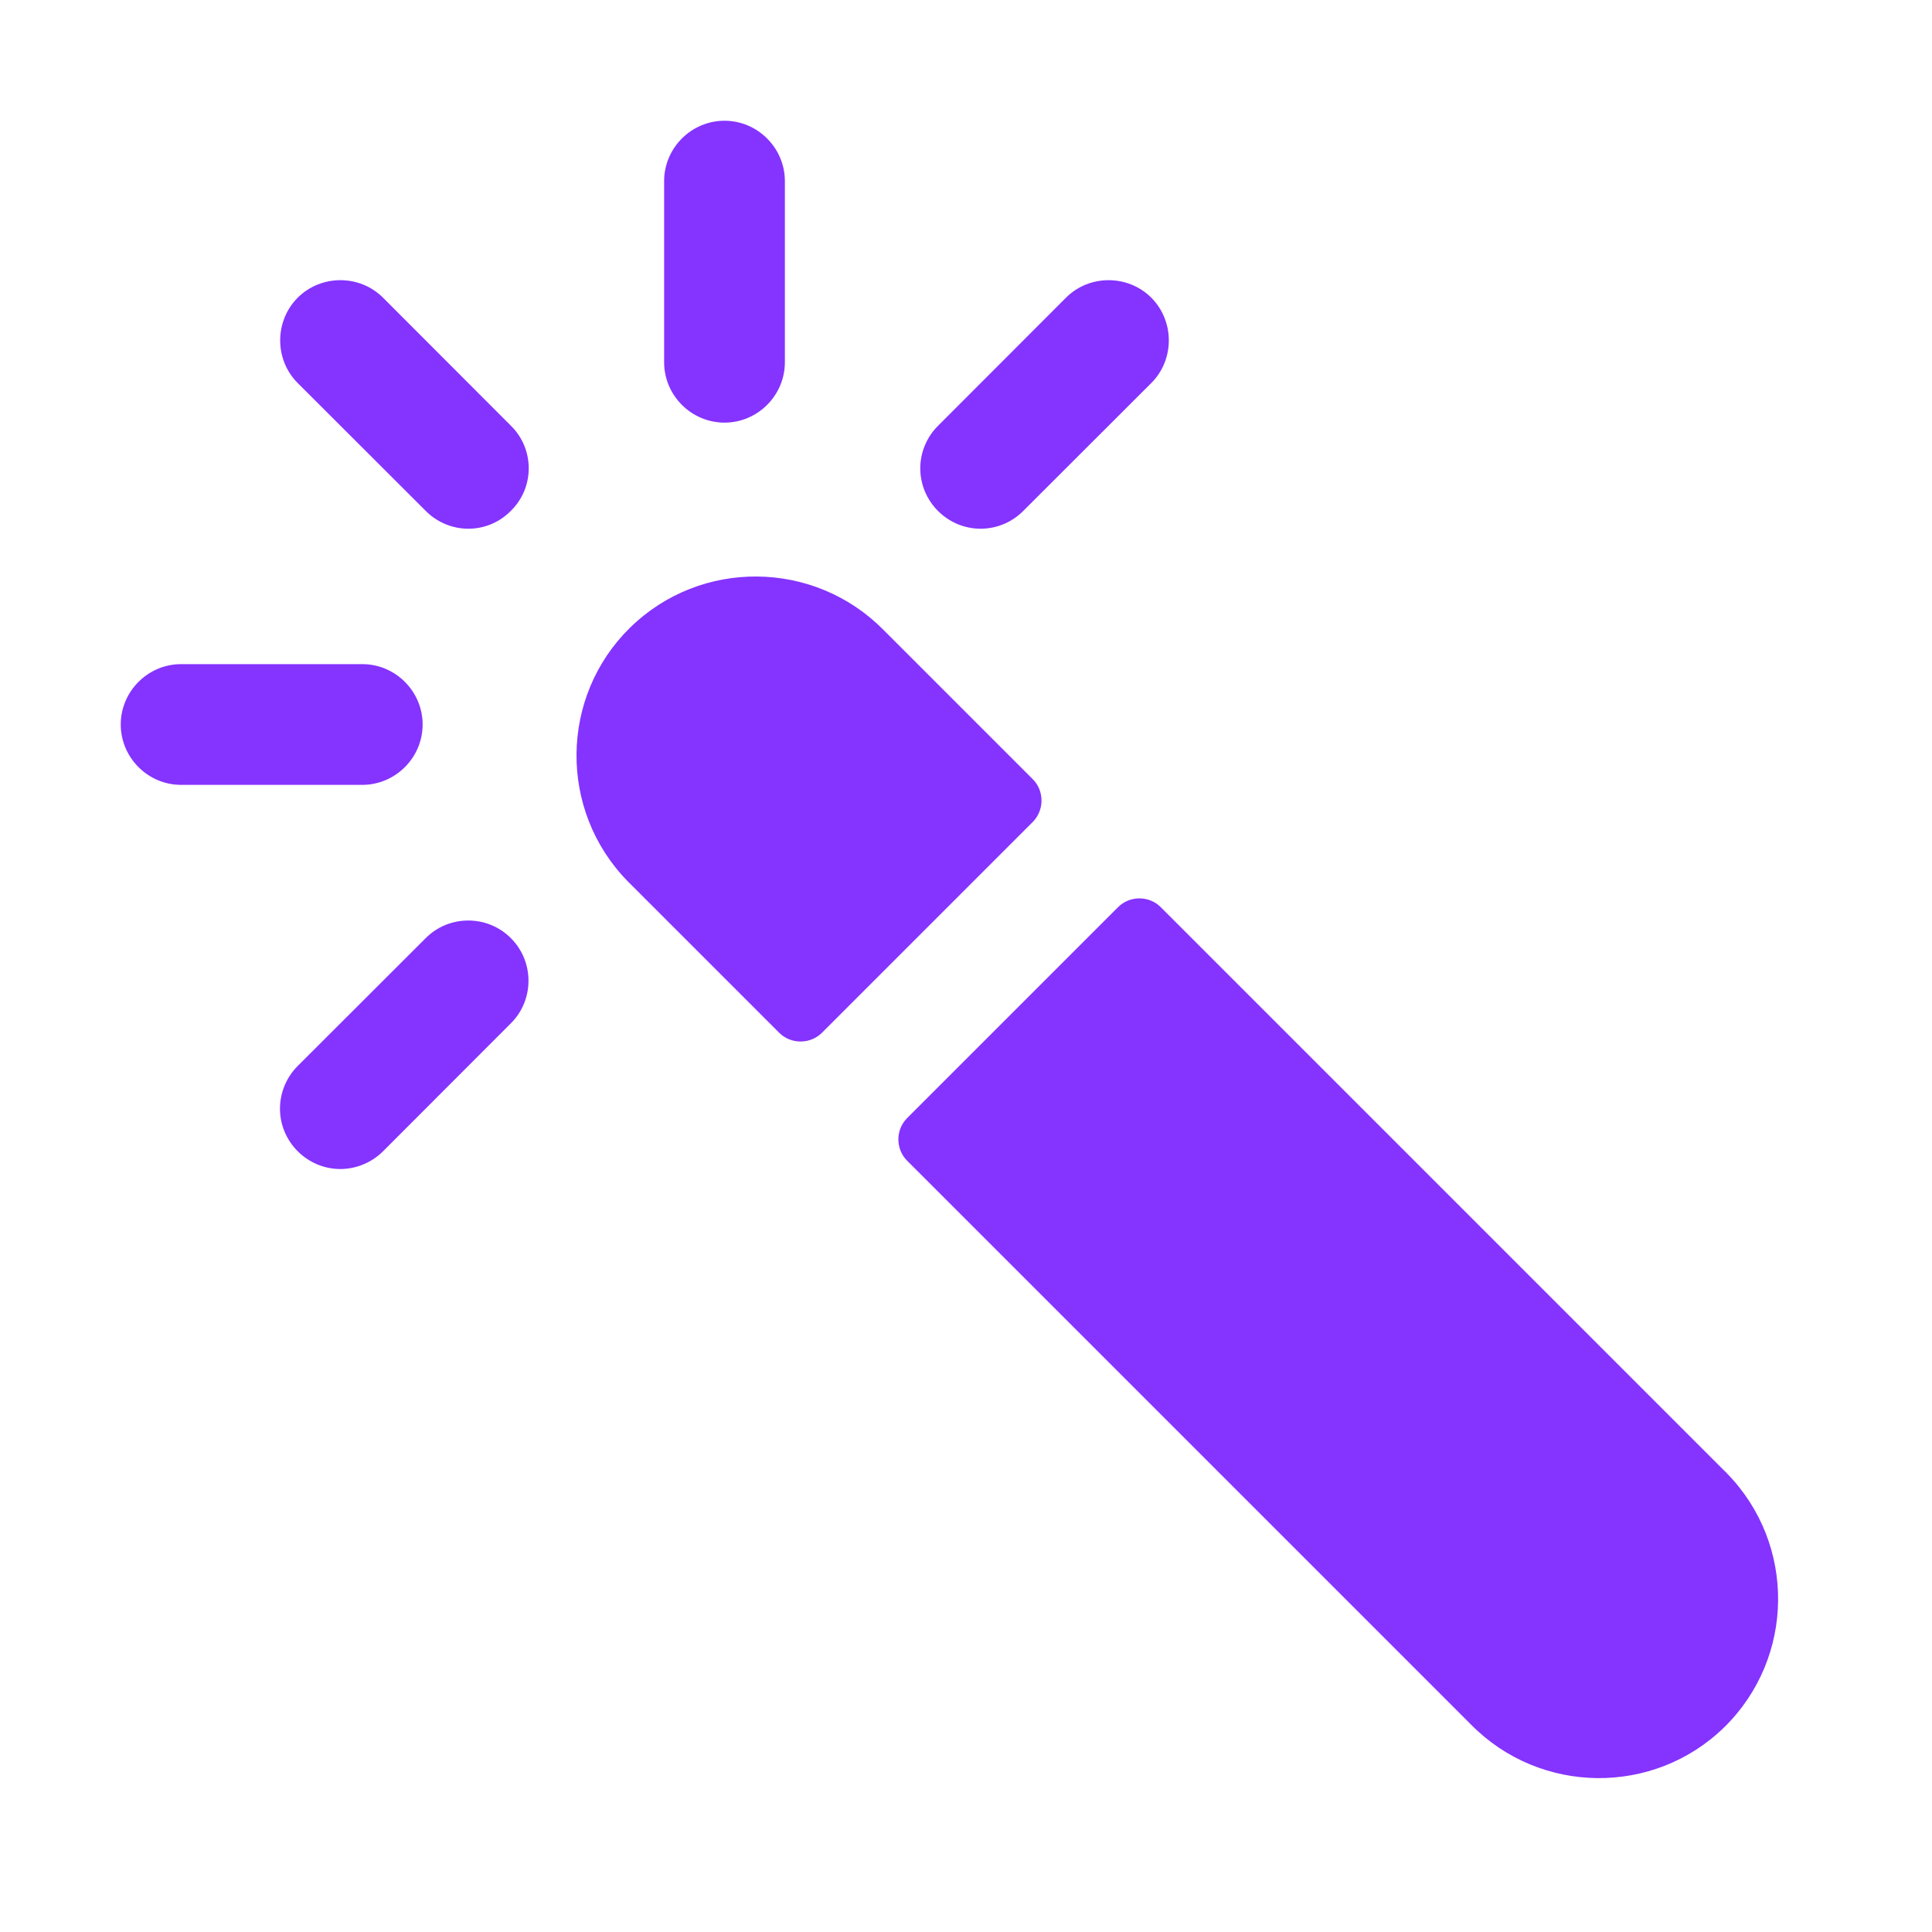
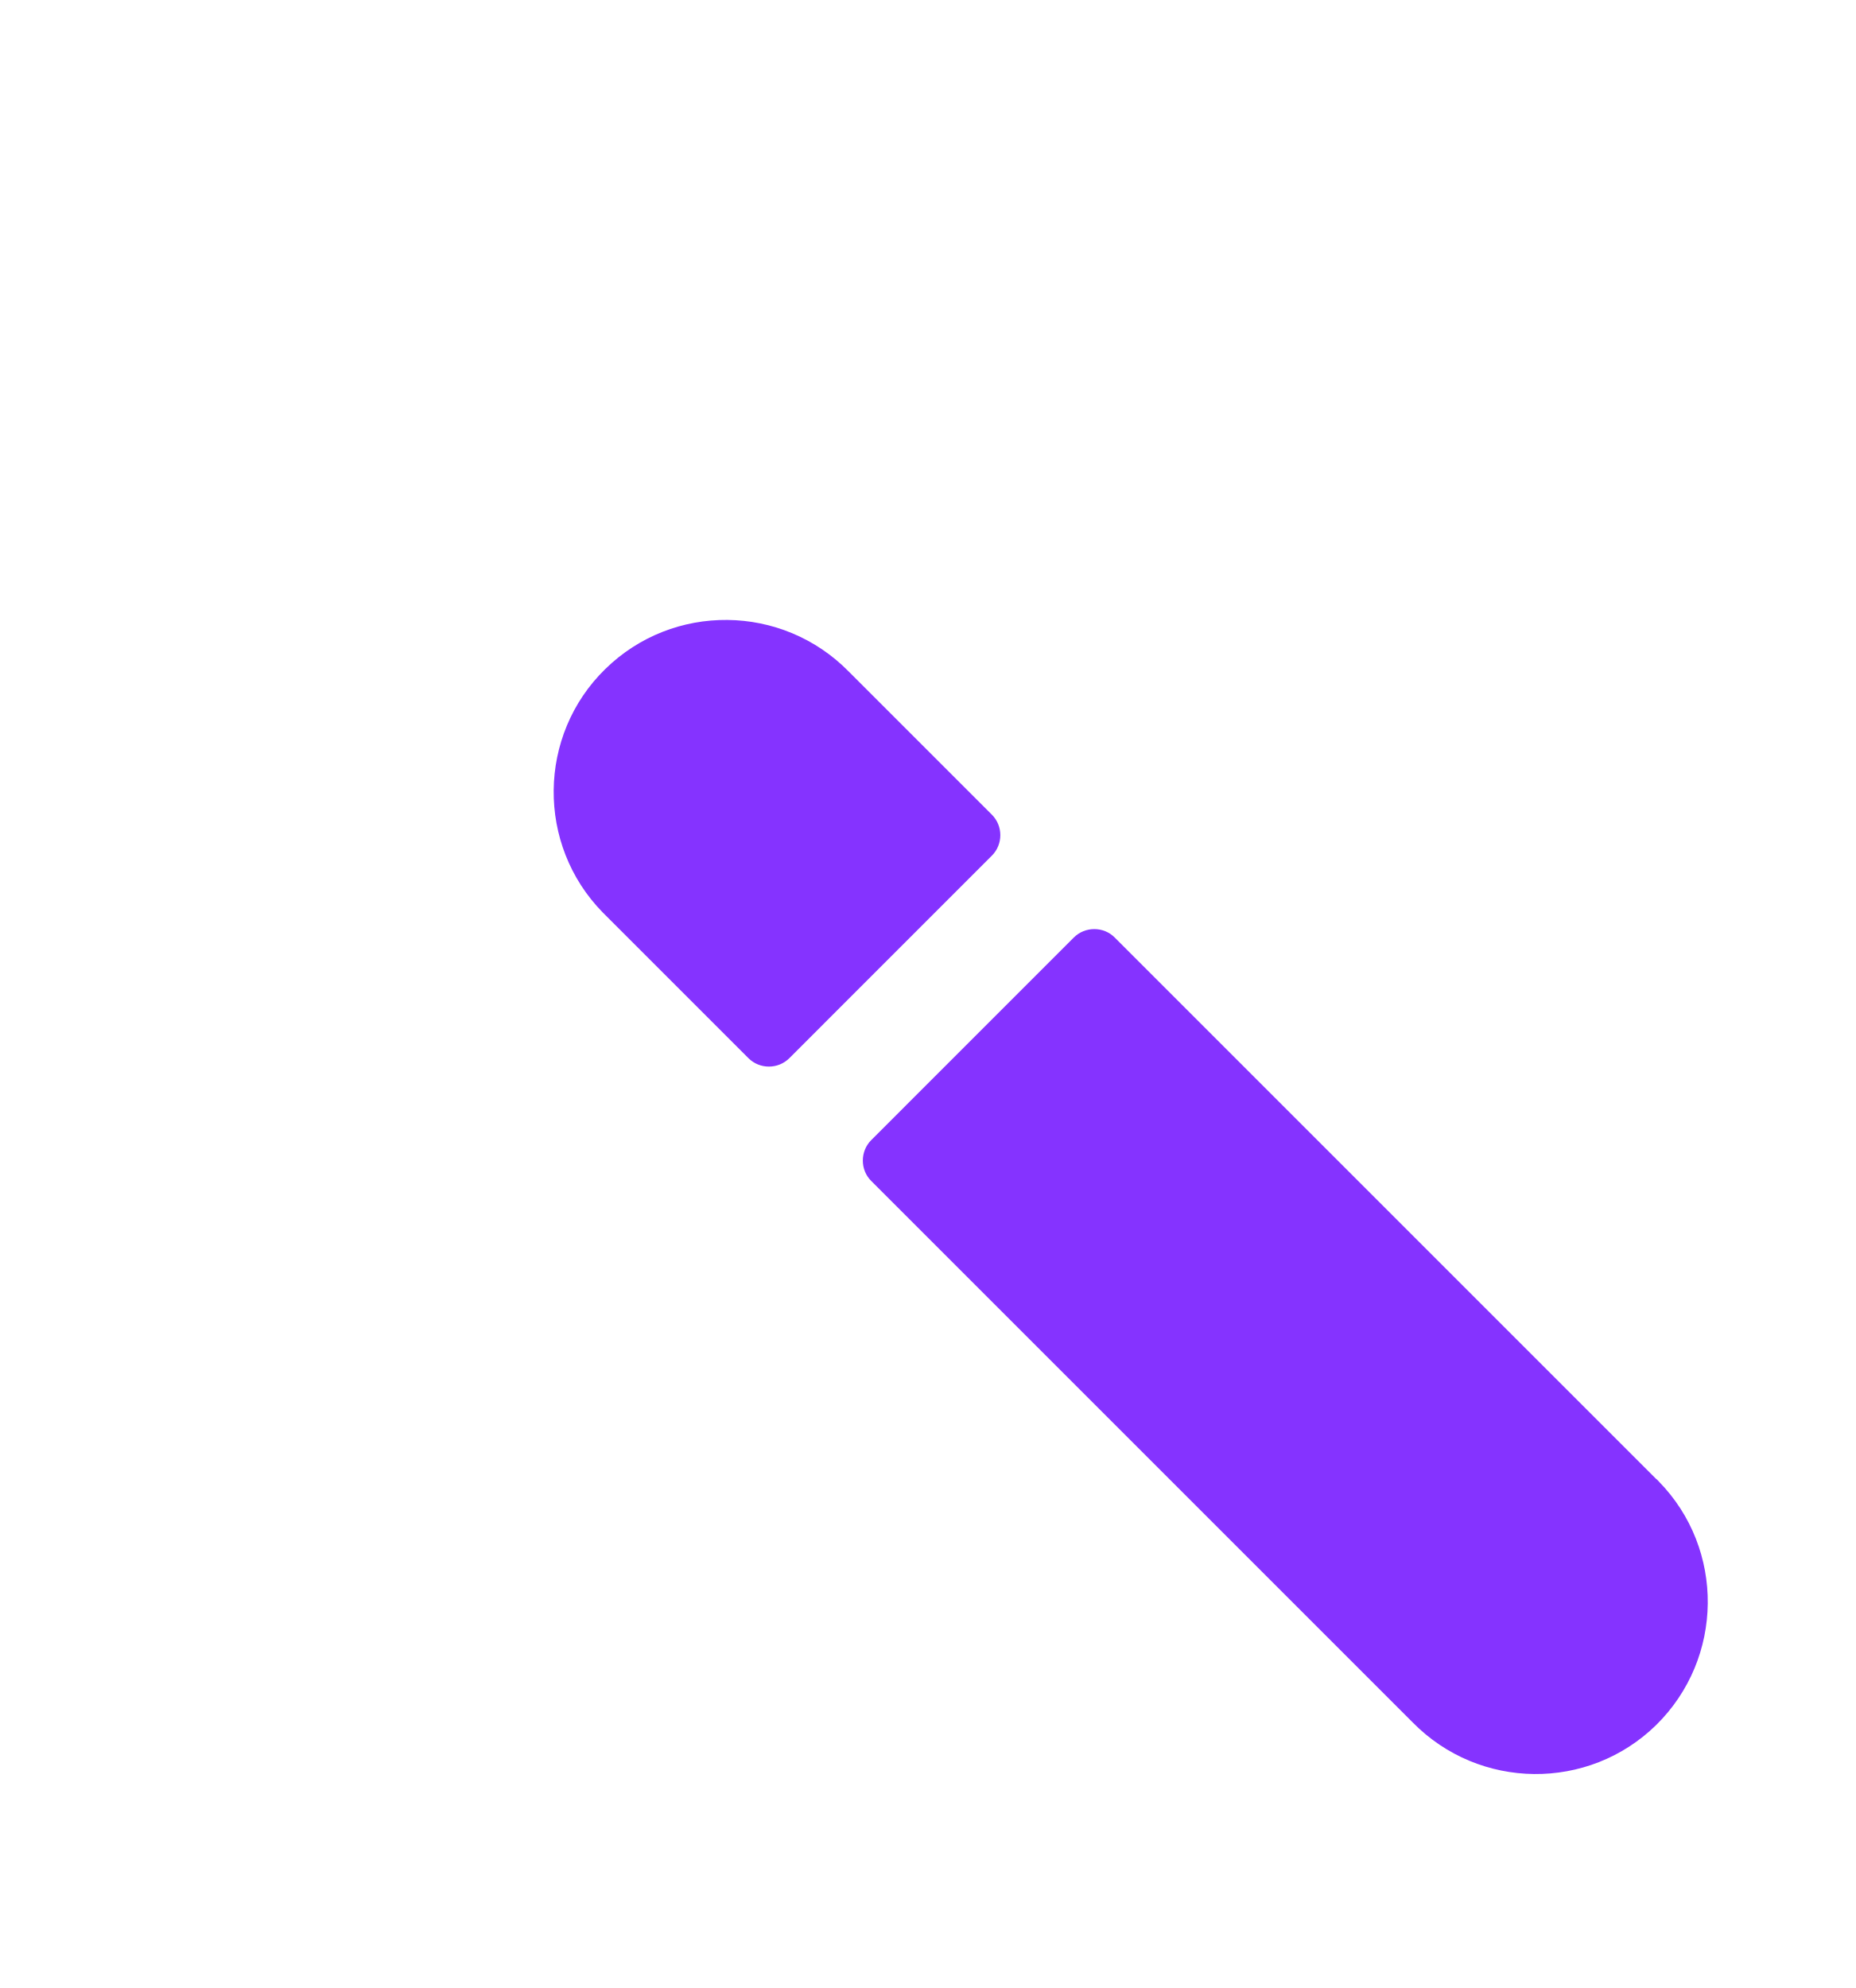
- <svg xmlns="http://www.w3.org/2000/svg" width="12" height="12" viewBox="0 0 12 12" fill="none">
-   <path d="M2.25 4.875H1.125C0.919 4.875 0.75 4.706 0.75 4.5C0.75 4.294 0.919 4.125 1.125 4.125H2.25C2.456 4.125 2.625 4.294 2.625 4.5C2.625 4.706 2.456 4.875 2.25 4.875ZM2.909 3.284C2.81 3.284 2.714 3.244 2.644 3.173L1.849 2.379C1.704 2.234 1.704 1.995 1.849 1.849C1.995 1.704 2.234 1.704 2.379 1.849L3.173 2.644C3.321 2.789 3.321 3.028 3.173 3.173C3.103 3.244 3.009 3.284 2.909 3.284ZM4.5 2.625C4.294 2.625 4.125 2.456 4.125 2.25V1.125C4.125 0.919 4.294 0.75 4.5 0.75C4.706 0.75 4.875 0.919 4.875 1.125V2.25C4.875 2.456 4.706 2.625 4.5 2.625ZM6.091 3.284C5.885 3.284 5.716 3.115 5.716 2.909C5.716 2.81 5.756 2.714 5.827 2.644L6.621 1.849C6.766 1.704 7.005 1.704 7.151 1.849C7.296 1.995 7.296 2.234 7.151 2.379L6.356 3.173C6.286 3.244 6.19 3.284 6.091 3.284ZM2.114 7.261C1.908 7.261 1.739 7.092 1.739 6.886C1.739 6.787 1.779 6.691 1.849 6.621L2.644 5.827C2.789 5.681 3.028 5.681 3.173 5.827C3.319 5.972 3.319 6.211 3.173 6.356L2.379 7.151C2.309 7.221 2.212 7.261 2.114 7.261ZM5.489 3.914C5.058 3.476 4.352 3.469 3.914 3.898C3.476 4.327 3.469 5.034 3.898 5.473L3.914 5.489L4.84 6.415C4.912 6.487 5.032 6.487 5.105 6.415L6.415 5.105C6.487 5.032 6.487 4.912 6.415 4.84L5.489 3.914ZM10.711 9.136L7.209 5.634C7.137 5.562 7.017 5.562 6.945 5.634L5.634 6.945C5.562 7.017 5.562 7.137 5.634 7.209L9.136 10.711C9.567 11.149 10.273 11.156 10.711 10.727C11.149 10.296 11.156 9.591 10.727 9.152C10.723 9.148 10.718 9.141 10.711 9.136Z" fill="#8533FF" />
+ <svg xmlns="http://www.w3.org/2000/svg" width="14" height="15" viewBox="0 0 14 15" fill="none">
+   <path d="M4.567 5.048C5.078 4.547 5.901 4.555 6.404 5.067L7.484 6.147C7.569 6.232 7.569 6.371 7.484 6.456L5.956 7.984C5.871 8.069 5.732 8.069 5.647 7.984L4.567 6.904L4.548 6.885C4.047 6.374 4.055 5.548 4.567 5.048Z" fill="#8533FF" />
+   <path d="M8.411 7.074L12.496 11.159C12.505 11.164 12.51 11.173 12.516 11.178C13.016 11.689 13.008 12.512 12.496 13.016C11.985 13.516 11.162 13.508 10.659 12.996L6.574 8.911C6.489 8.827 6.489 8.687 6.574 8.602L8.102 7.074C8.187 6.989 8.327 6.989 8.411 7.074Z" fill="#8533FF" />
</svg>
